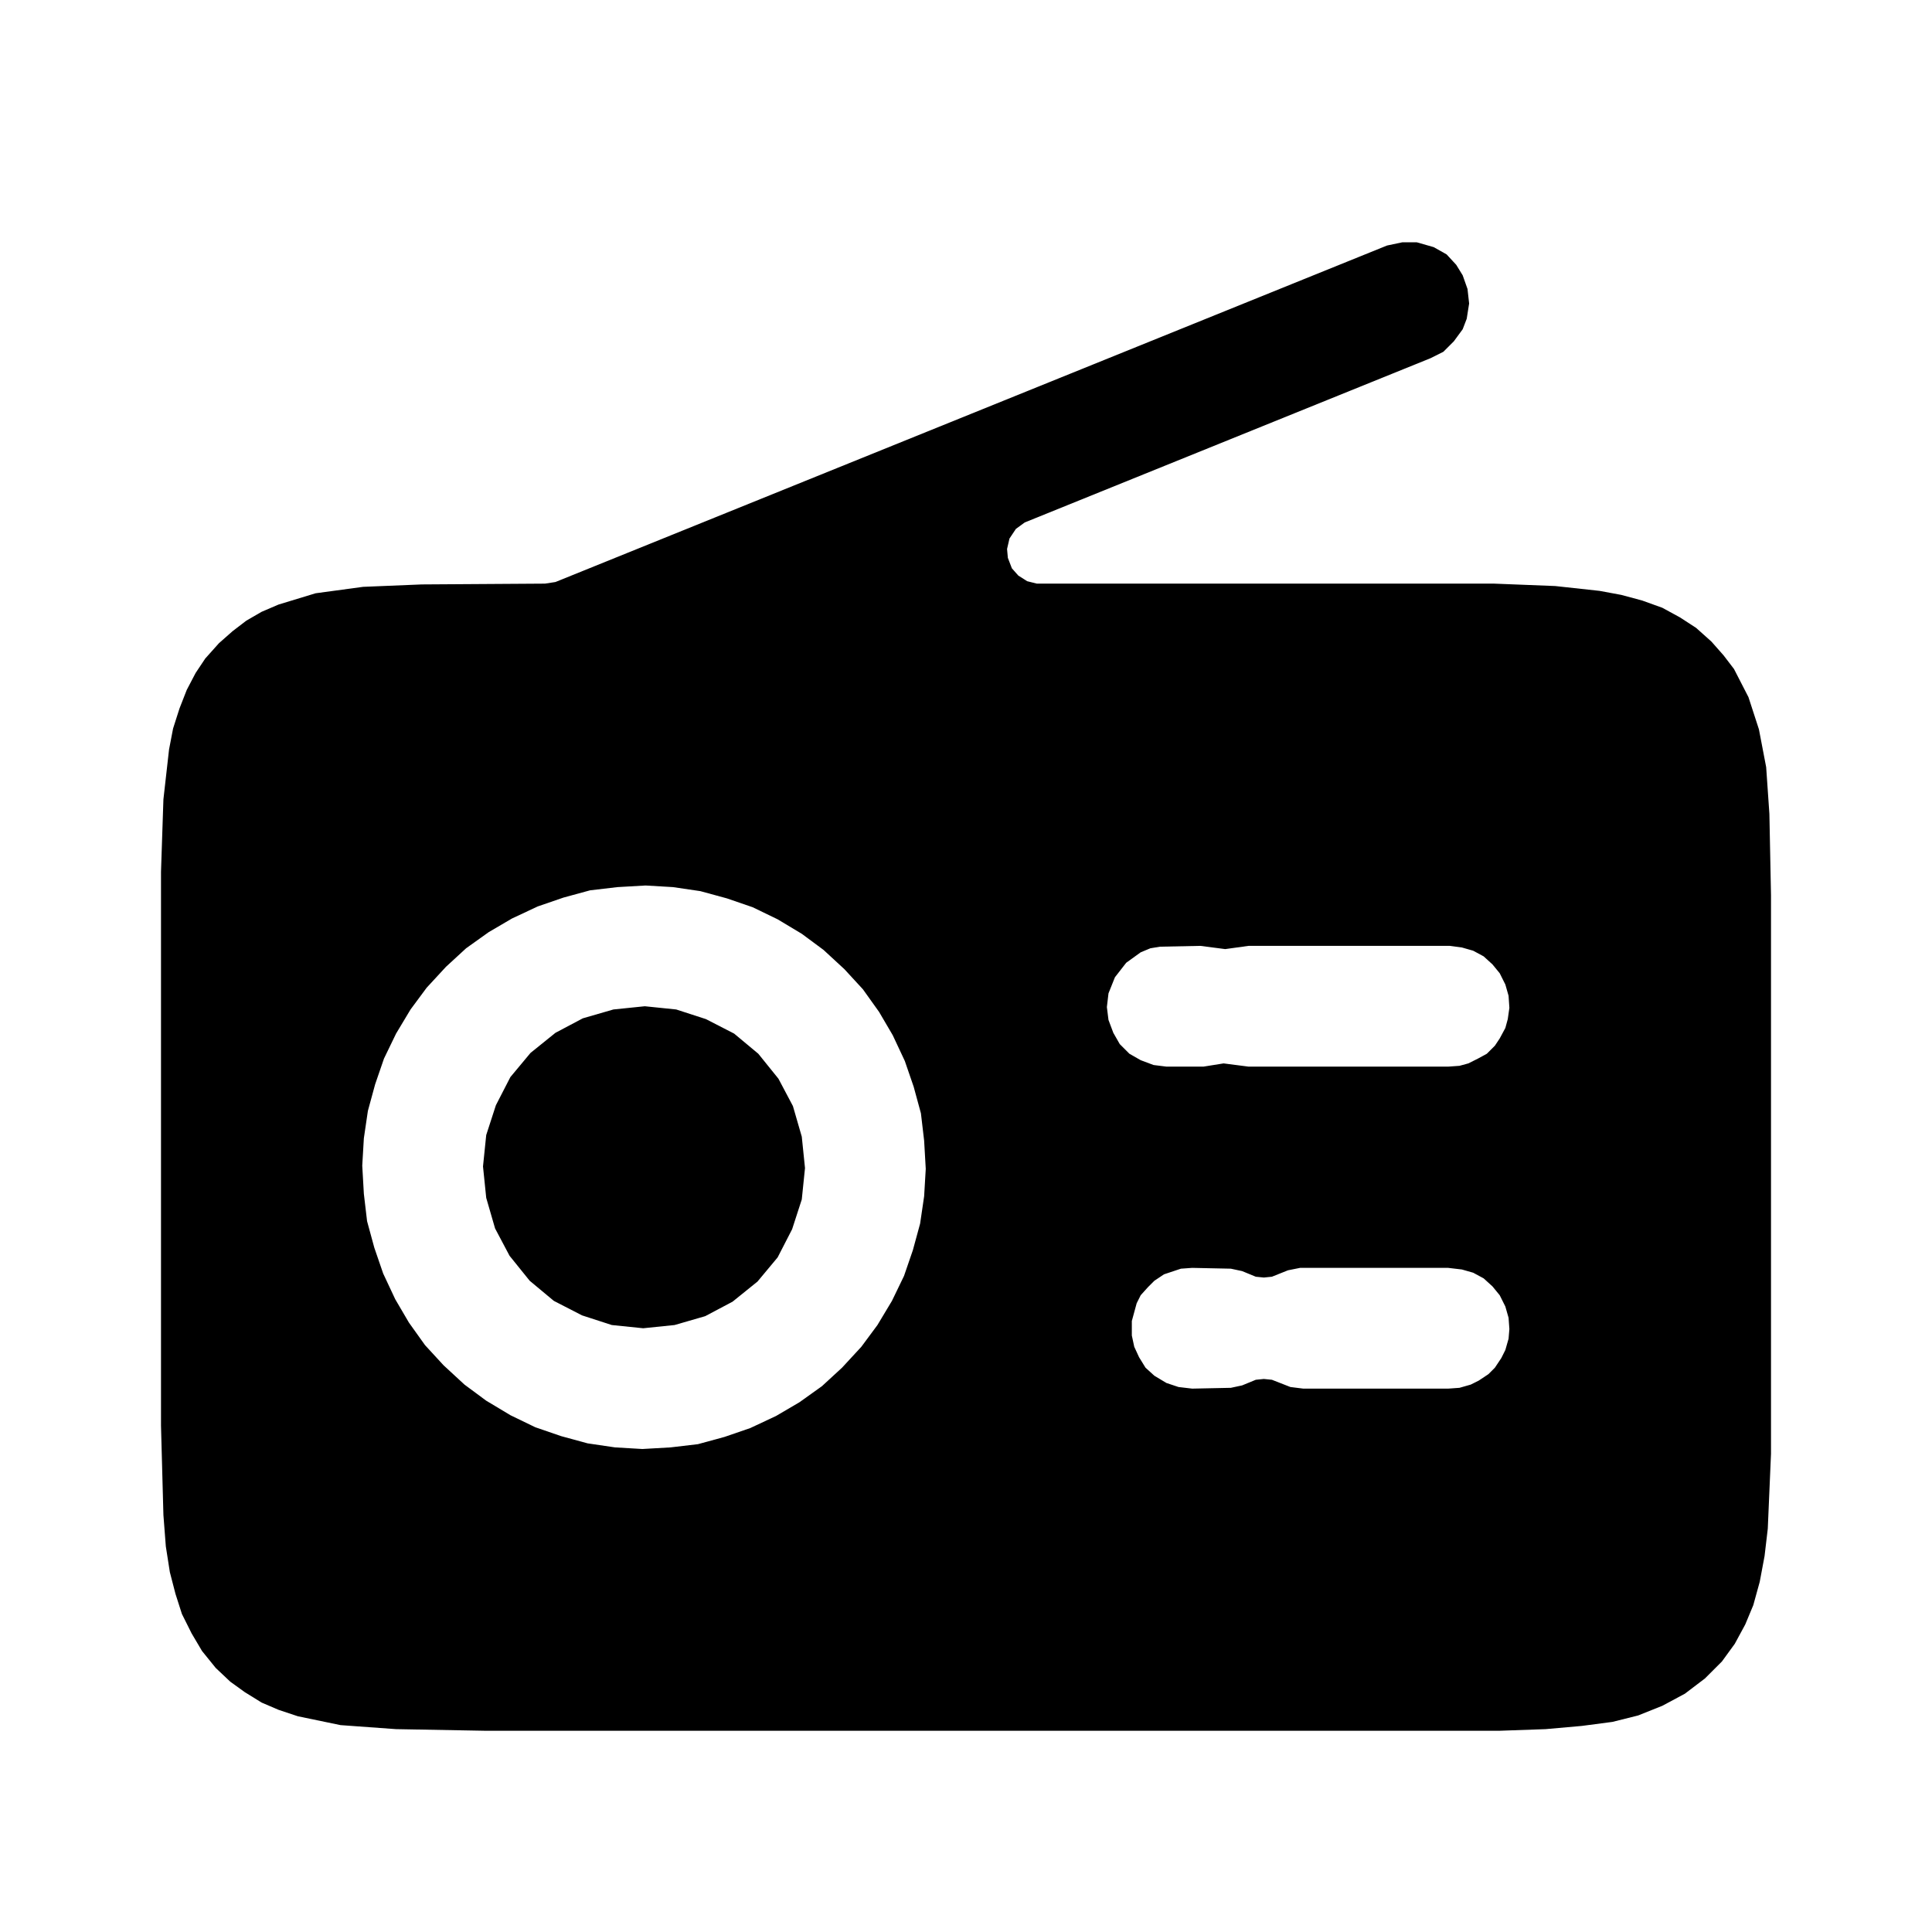
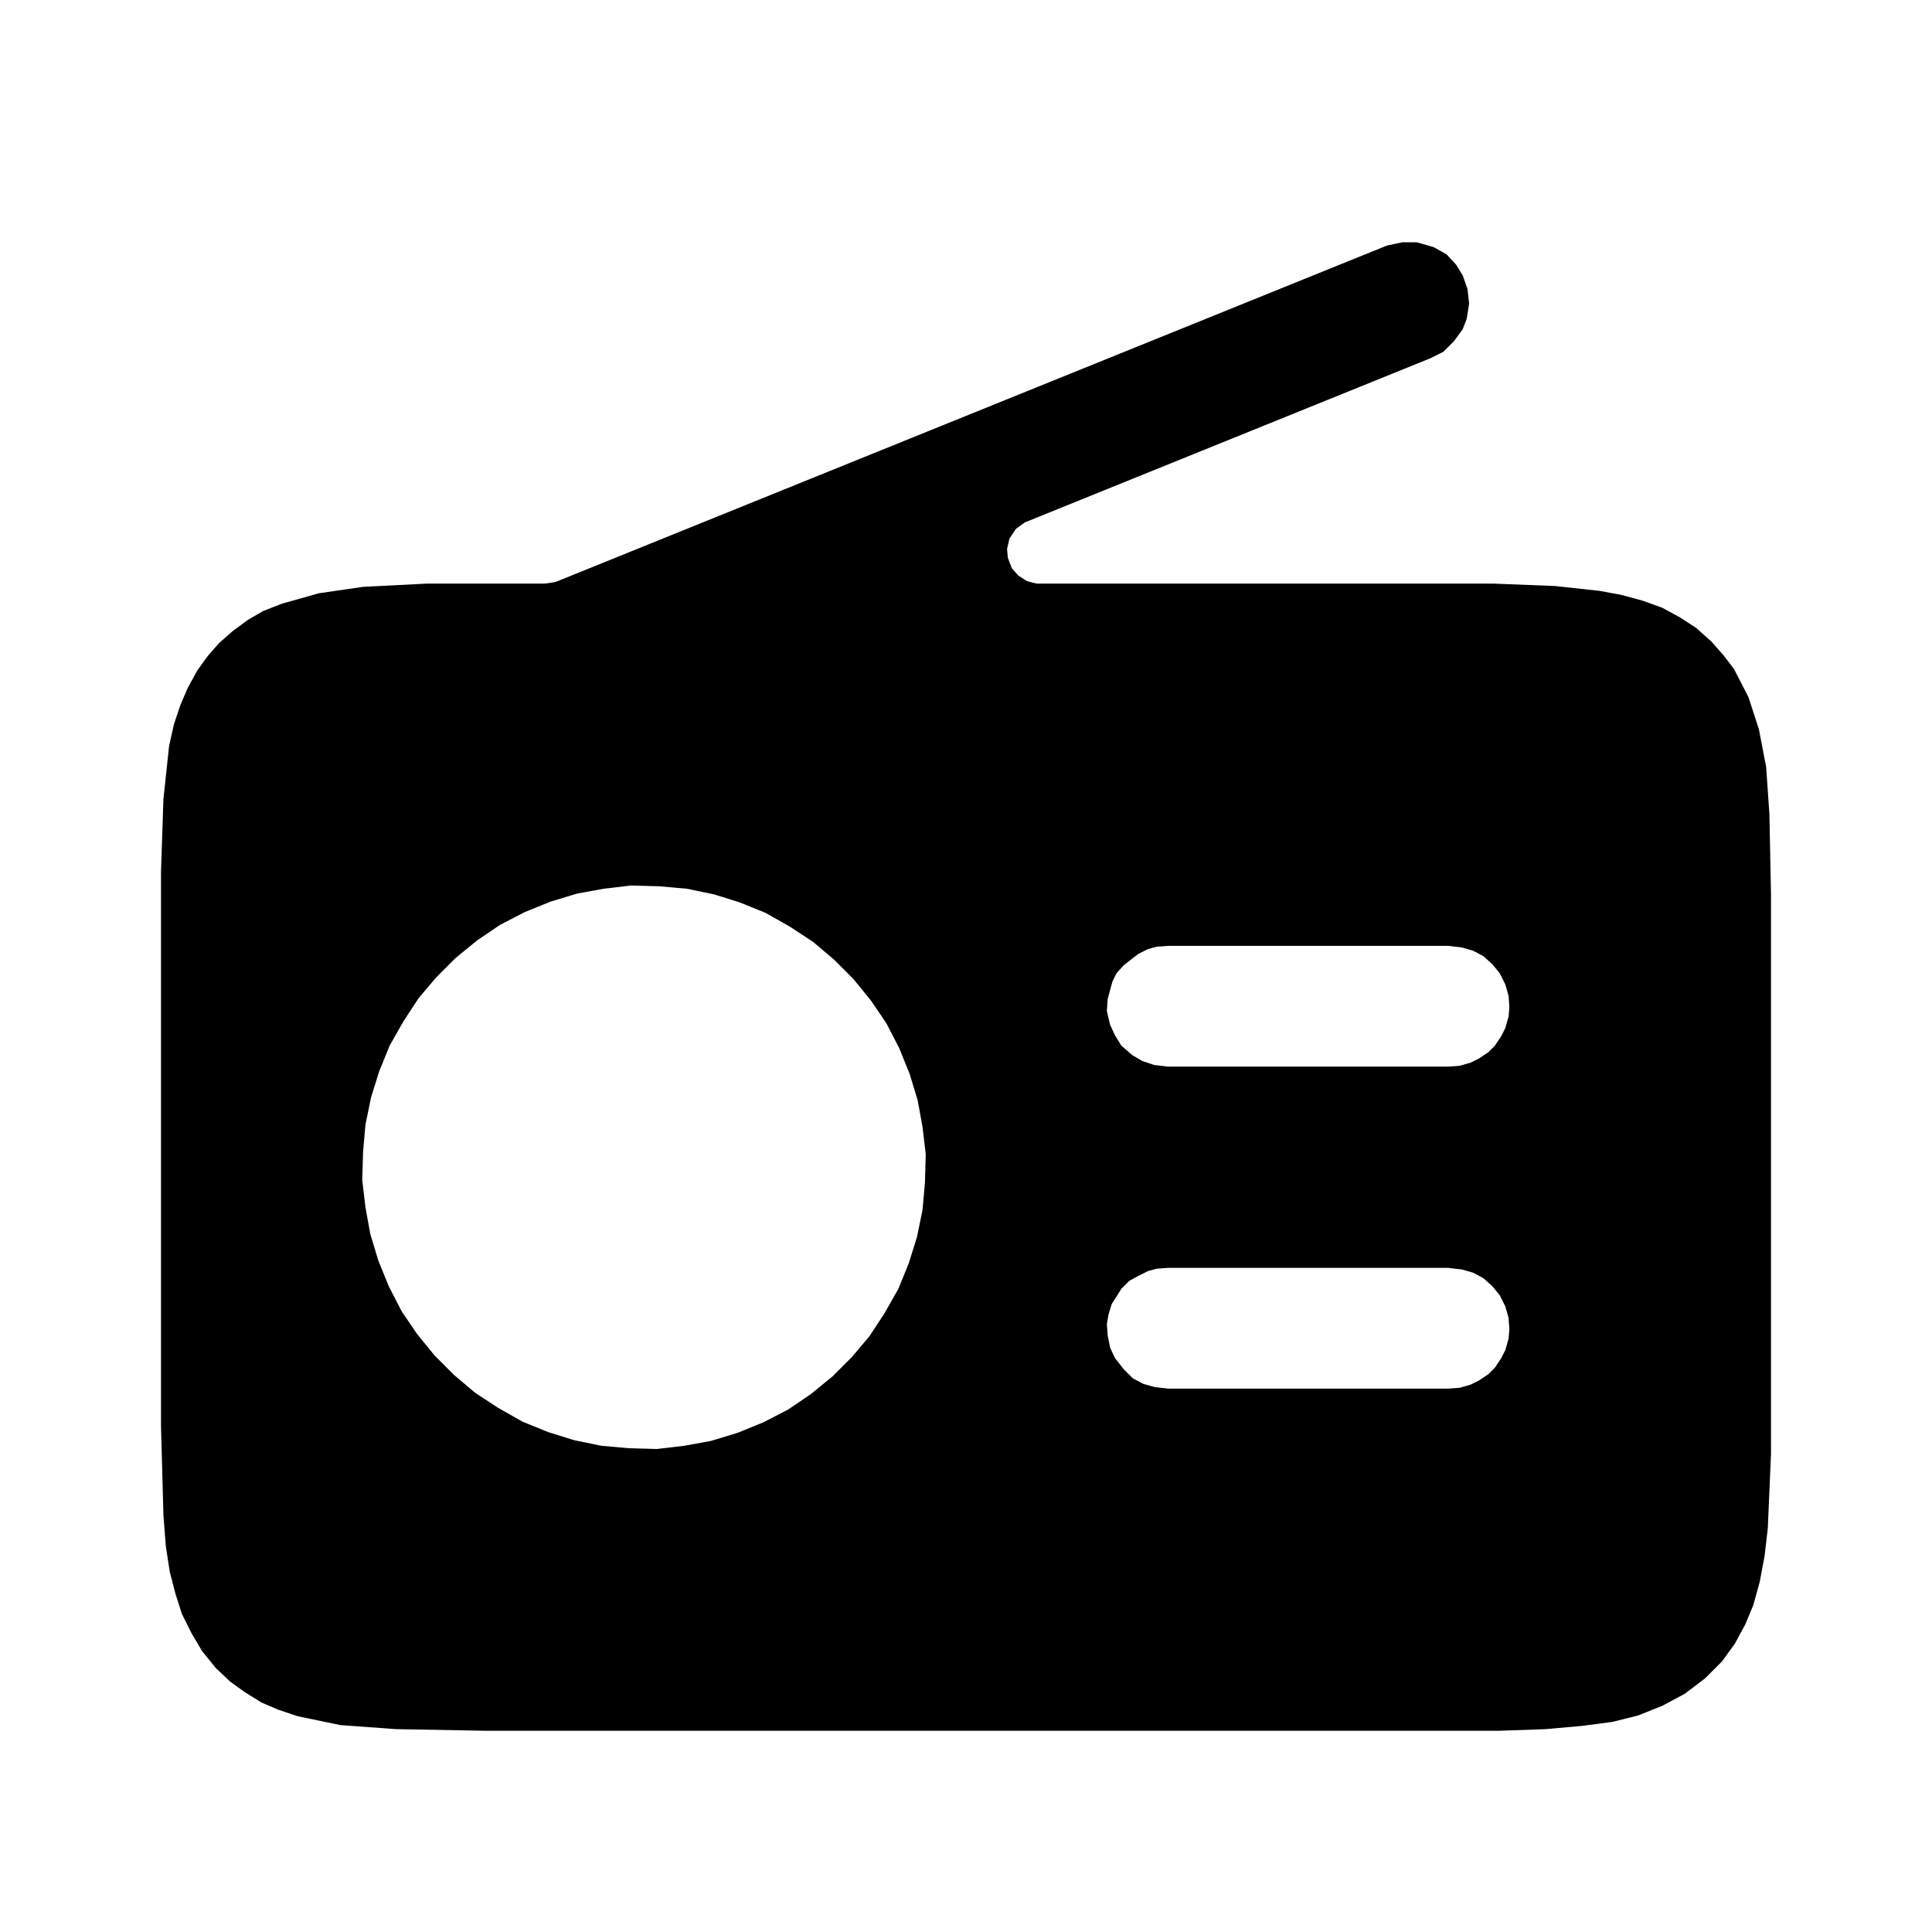
<svg xmlns="http://www.w3.org/2000/svg" viewBox="0 0 24 24" fill="currentColor">
-   <path fill-rule="evenodd" d="M5.24 7.26L4.51 7.29L3.92 7.37L3.46 7.51L3.25 7.6L3.06 7.71L2.89 7.84L2.72 7.99L2.55 8.18L2.43 8.36L2.32 8.57L2.23 8.8L2.15 9.05L2.1 9.31L2.03 9.93L2 10.83L2 17.71L2.03 18.82L2.06 19.21L2.11 19.53L2.18 19.8L2.26 20.05L2.38 20.29L2.51 20.51L2.68 20.72L2.86 20.89L3.04 21.02L3.25 21.15L3.46 21.24L3.7 21.32L4.23 21.43L4.92 21.48L6.02 21.5L18.63 21.5L19.2 21.48L19.65 21.44L20.03 21.39L20.35 21.31L20.65 21.19L20.93 21.04L21.18 20.85L21.39 20.64L21.55 20.42L21.68 20.18L21.78 19.94L21.86 19.65L21.92 19.33L21.96 18.99L22 18.06L22 11.12L21.98 10.11L21.94 9.53L21.85 9.06L21.72 8.66L21.54 8.31L21.41 8.14L21.26 7.97L21.07 7.8L20.87 7.67L20.65 7.55L20.4 7.46L20.14 7.39L19.87 7.34L19.32 7.28L18.56 7.25L12.88 7.25L12.76 7.22L12.65 7.15L12.57 7.06L12.52 6.93L12.51 6.82L12.54 6.69L12.62 6.57L12.73 6.49L17.77 4.45L17.93 4.37L18.06 4.24L18.17 4.09L18.22 3.96L18.25 3.77L18.23 3.59L18.17 3.42L18.09 3.29L17.97 3.16L17.81 3.07L17.6 3.01L17.42 3.01L17.23 3.05L6.9 7.23L6.77 7.25ZM13.77 12.34L13.85 12.14L13.99 11.96L14.17 11.83L14.29 11.78L14.41 11.76L14.91 11.75L15.22 11.79L15.51 11.75L18.01 11.75L18.16 11.77L18.3 11.81L18.43 11.88L18.54 11.98L18.63 12.09L18.7 12.23L18.74 12.37L18.75 12.52L18.73 12.66L18.7 12.77L18.63 12.9L18.57 12.99L18.47 13.09L18.36 13.15L18.24 13.21L18.13 13.24L17.99 13.25L15.51 13.25L15.2 13.21L14.95 13.25L14.49 13.25L14.33 13.23L14.17 13.17L14.03 13.09L13.91 12.97L13.83 12.83L13.77 12.67L13.75 12.51ZM14.06 16.41L14.12 16.19L14.17 16.09L14.26 15.99L14.34 15.91L14.46 15.83L14.67 15.76L14.81 15.75L15.29 15.76L15.43 15.79L15.6 15.86L15.7 15.87L15.8 15.86L16 15.78L16.15 15.75L17.99 15.75L18.16 15.77L18.3 15.81L18.43 15.88L18.54 15.98L18.63 16.09L18.7 16.23L18.74 16.37L18.75 16.51L18.74 16.63L18.7 16.77L18.65 16.87L18.57 16.99L18.49 17.07L18.37 17.15L18.27 17.2L18.13 17.24L17.99 17.25L16.19 17.25L16.03 17.23L15.8 17.14L15.7 17.13L15.6 17.14L15.43 17.21L15.29 17.24L14.81 17.25L14.64 17.23L14.49 17.18L14.34 17.09L14.23 16.99L14.15 16.86L14.09 16.73L14.06 16.59ZM11.43 15.2L11.34 15.53L11.23 15.85L11.08 16.16L10.9 16.46L10.7 16.73L10.46 16.99L10.21 17.22L9.93 17.42L9.64 17.59L9.32 17.74L9 17.85L8.67 17.94L8.33 17.98L7.98 18L7.64 17.98L7.3 17.93L6.97 17.84L6.65 17.73L6.34 17.58L6.04 17.4L5.77 17.2L5.51 16.96L5.28 16.71L5.08 16.43L4.91 16.14L4.76 15.82L4.65 15.5L4.56 15.17L4.52 14.83L4.5 14.48L4.52 14.14L4.57 13.8L4.66 13.47L4.77 13.15L4.92 12.84L5.1 12.54L5.3 12.27L5.54 12.01L5.79 11.78L6.07 11.58L6.36 11.41L6.68 11.26L7 11.15L7.33 11.06L7.67 11.02L8.02 11L8.36 11.02L8.7 11.07L9.03 11.16L9.35 11.27L9.66 11.42L9.96 11.6L10.23 11.8L10.49 12.04L10.72 12.29L10.92 12.57L11.09 12.86L11.24 13.18L11.35 13.5L11.44 13.83L11.48 14.17L11.5 14.52L11.48 14.86ZM9.85 13.74L9.67 13.4L9.42 13.09L9.12 12.84L8.77 12.66L8.4 12.54L8.01 12.5L7.62 12.54L7.24 12.65L6.9 12.83L6.59 13.08L6.34 13.38L6.16 13.73L6.04 14.1L6 14.49L6.04 14.88L6.15 15.26L6.33 15.6L6.58 15.91L6.88 16.16L7.23 16.34L7.6 16.46L7.99 16.5L8.38 16.46L8.76 16.35L9.1 16.17L9.41 15.92L9.66 15.62L9.84 15.27L9.96 14.9L10 14.51L9.96 14.12Z" />
+   <path fill-rule="evenodd" d="M5.3 7.25L4.51 7.29L3.96 7.37L3.5 7.5L3.27 7.59L3.08 7.7L2.89 7.84L2.72 7.99L2.58 8.15L2.45 8.33L2.33 8.55L2.24 8.76L2.16 9L2.1 9.27L2.03 9.93L2 10.83L2 17.71L2.03 18.82L2.06 19.21L2.11 19.53L2.18 19.8L2.26 20.05L2.38 20.29L2.51 20.51L2.68 20.72L2.86 20.89L3.04 21.02L3.25 21.15L3.46 21.24L3.7 21.32L4.23 21.43L4.92 21.48L6.02 21.5L18.63 21.5L19.2 21.48L19.65 21.44L20.03 21.39L20.35 21.31L20.65 21.19L20.93 21.04L21.18 20.85L21.39 20.64L21.55 20.42L21.68 20.18L21.78 19.94L21.86 19.65L21.92 19.33L21.96 18.99L22 18.06L22 11.12L21.98 10.11L21.94 9.53L21.85 9.06L21.72 8.66L21.54 8.31L21.41 8.14L21.26 7.97L21.07 7.8L20.87 7.67L20.65 7.55L20.4 7.46L20.14 7.39L19.87 7.34L19.32 7.28L18.56 7.25L12.88 7.25L12.76 7.22L12.65 7.15L12.57 7.06L12.52 6.93L12.51 6.82L12.54 6.69L12.62 6.57L12.73 6.49L17.77 4.45L17.93 4.37L18.06 4.24L18.17 4.09L18.22 3.96L18.25 3.77L18.23 3.59L18.17 3.42L18.09 3.29L17.97 3.16L17.81 3.07L17.6 3.01L17.42 3.01L17.23 3.05L6.9 7.23L6.77 7.25ZM13.75 16.45L13.77 16.33L13.81 16.2L13.93 16.01L14.03 15.91L14.14 15.85L14.26 15.79L14.37 15.76L14.51 15.75L17.99 15.75L18.16 15.77L18.3 15.81L18.43 15.88L18.54 15.98L18.63 16.09L18.7 16.23L18.74 16.37L18.75 16.51L18.74 16.63L18.7 16.77L18.65 16.87L18.57 16.99L18.49 17.07L18.37 17.15L18.27 17.2L18.13 17.24L17.99 17.25L14.51 17.25L14.34 17.23L14.2 17.19L14.07 17.12L13.96 17.01L13.85 16.87L13.79 16.74L13.76 16.59ZM13.76 12.41L13.82 12.19L13.87 12.09L13.96 11.99L14.14 11.85L14.26 11.79L14.37 11.76L14.51 11.75L17.99 11.75L18.16 11.77L18.3 11.81L18.43 11.88L18.54 11.98L18.63 12.09L18.7 12.23L18.74 12.37L18.75 12.51L18.74 12.63L18.7 12.77L18.65 12.87L18.57 12.99L18.49 13.07L18.37 13.15L18.27 13.2L18.13 13.24L17.99 13.25L14.51 13.25L14.34 13.23L14.19 13.18L14.07 13.11L13.93 12.99L13.85 12.86L13.79 12.73L13.75 12.56ZM11.46 15.03L11.39 15.37L11.29 15.69L11.16 16.01L10.99 16.31L10.8 16.6L10.58 16.86L10.34 17.1L10.07 17.32L9.79 17.51L9.48 17.67L9.16 17.8L8.83 17.9L8.5 17.96L8.16 18L7.81 17.99L7.47 17.96L7.13 17.89L6.81 17.79L6.49 17.66L6.19 17.49L5.9 17.3L5.64 17.08L5.4 16.84L5.18 16.57L4.99 16.29L4.83 15.98L4.7 15.66L4.6 15.33L4.54 15L4.5 14.66L4.51 14.31L4.54 13.97L4.61 13.63L4.71 13.31L4.84 12.99L5.01 12.69L5.2 12.4L5.42 12.14L5.66 11.9L5.93 11.68L6.21 11.49L6.52 11.33L6.84 11.2L7.17 11.1L7.5 11.04L7.84 11L8.19 11.01L8.53 11.04L8.87 11.11L9.19 11.21L9.51 11.34L9.81 11.51L10.1 11.7L10.36 11.92L10.6 12.16L10.82 12.43L11.01 12.71L11.17 13.02L11.3 13.34L11.4 13.67L11.46 14L11.5 14.34L11.49 14.69Z" />
</svg>
